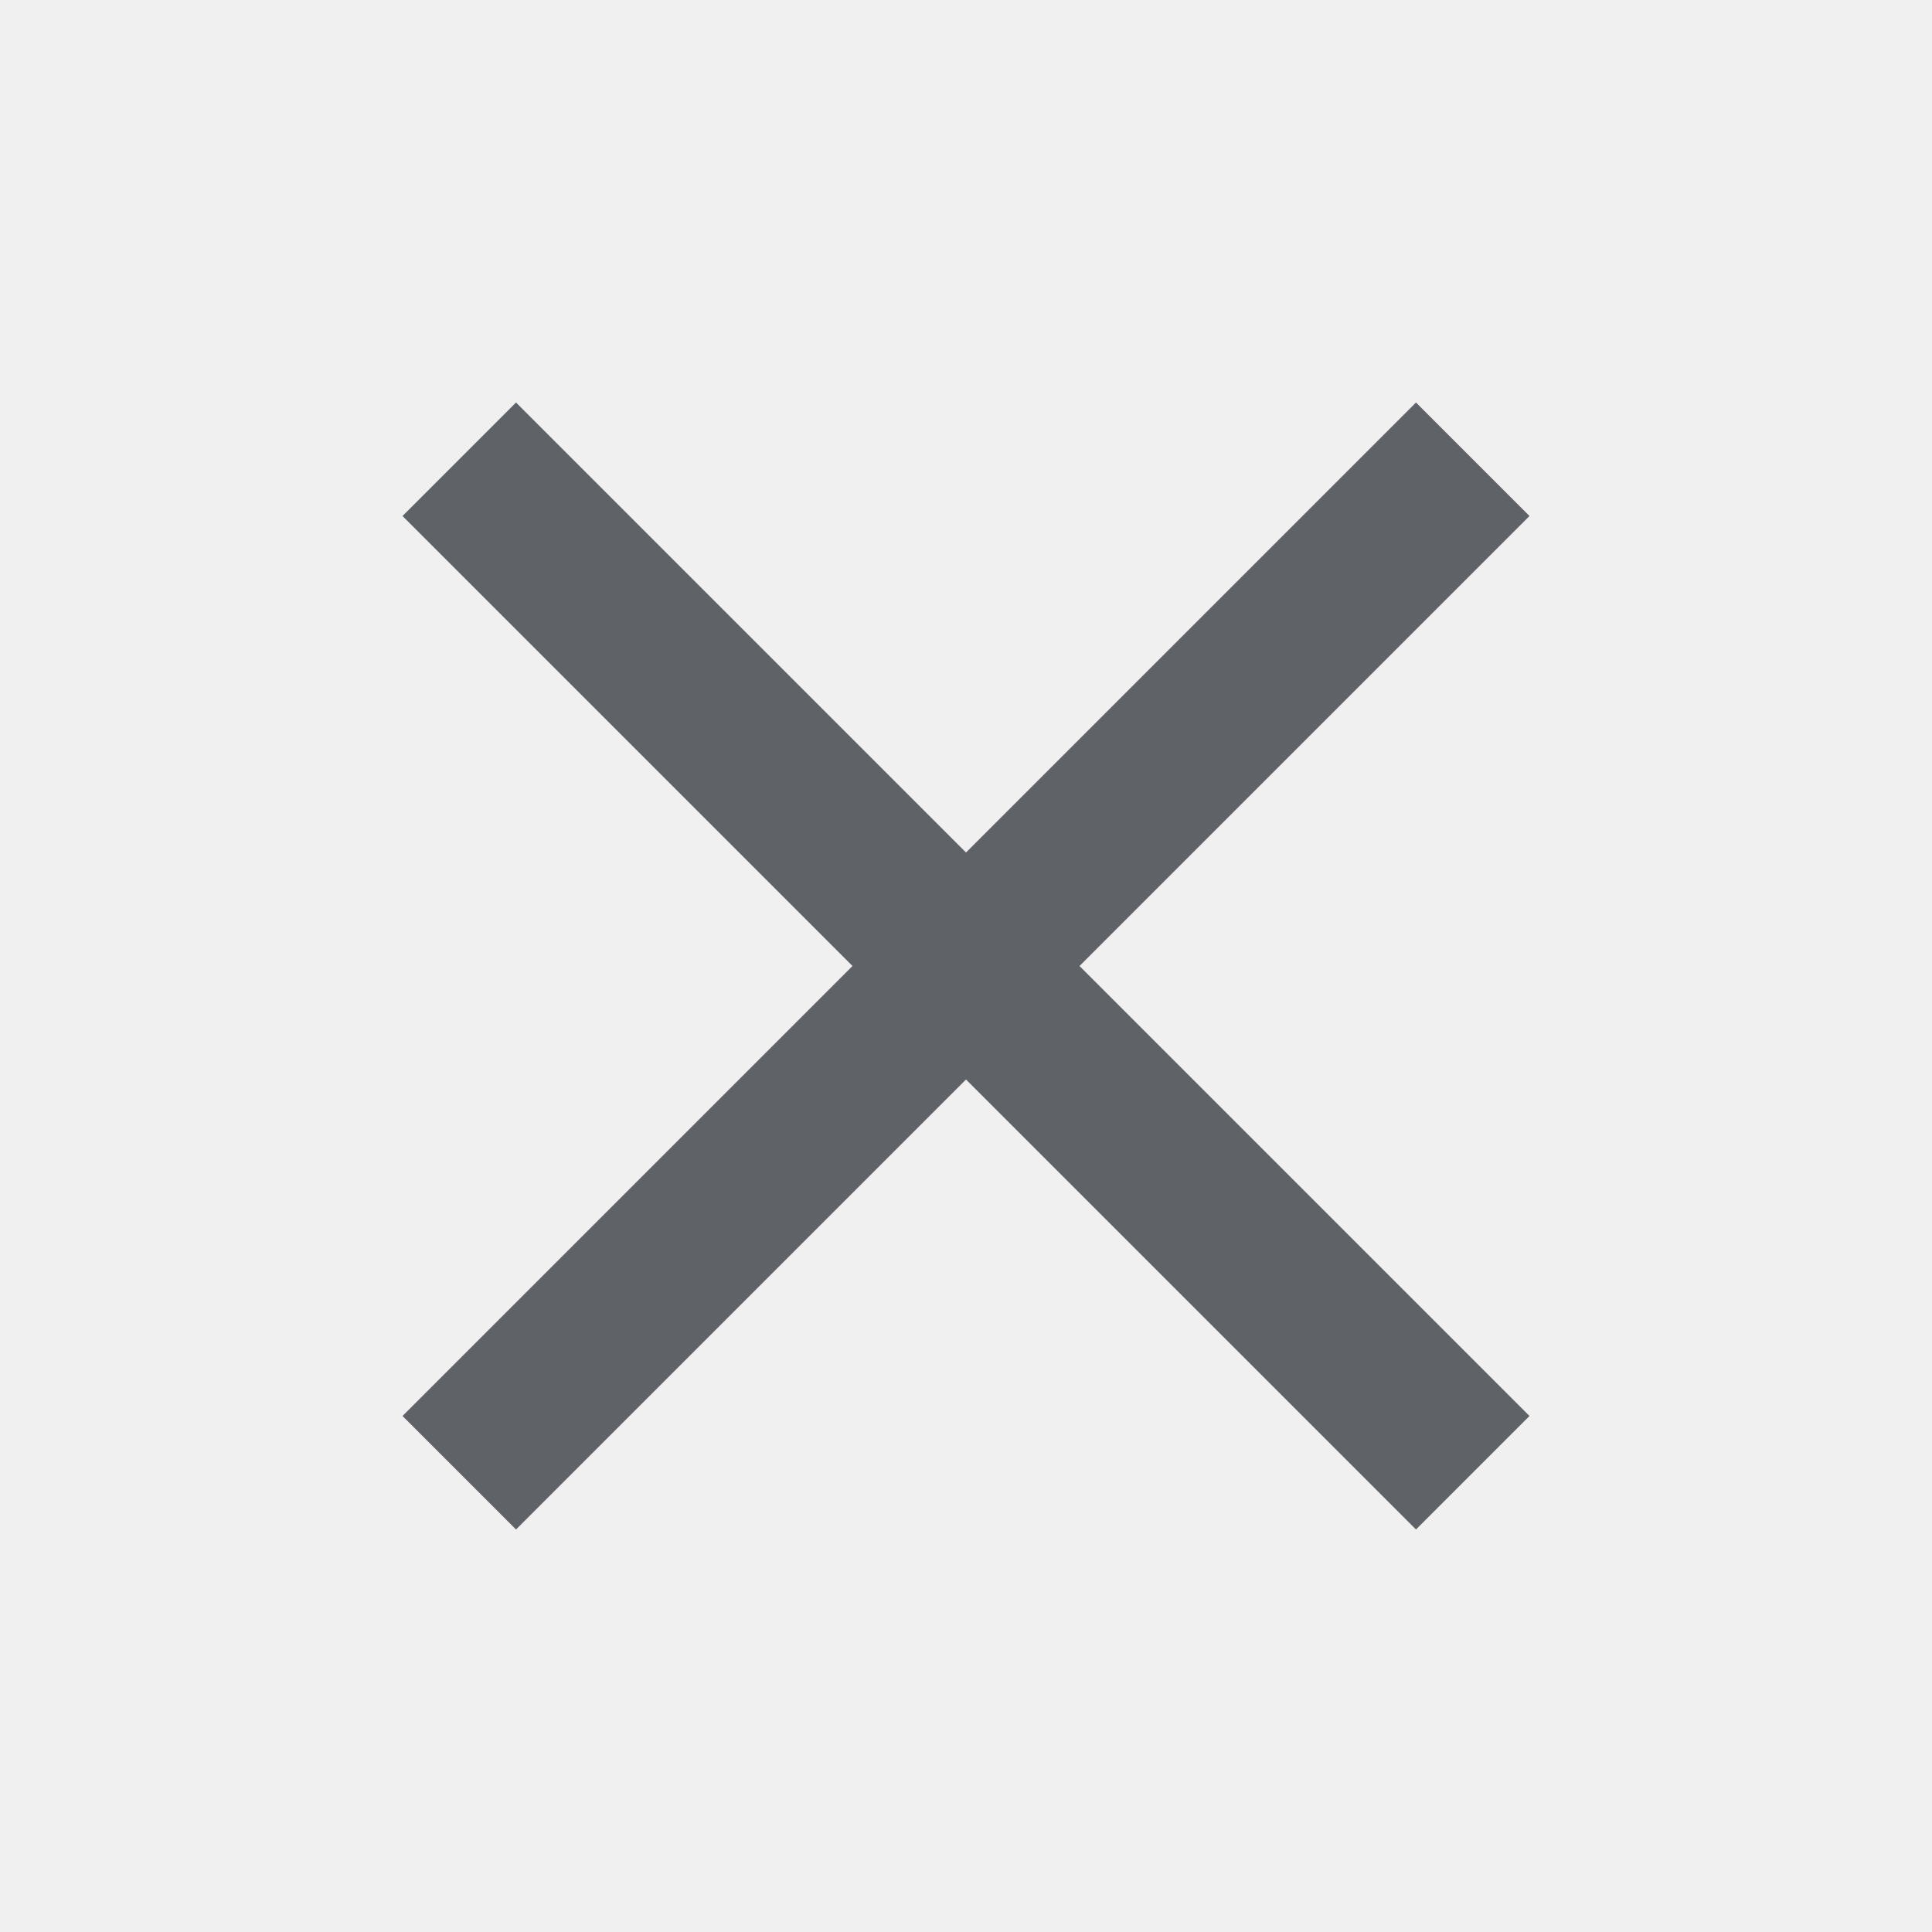
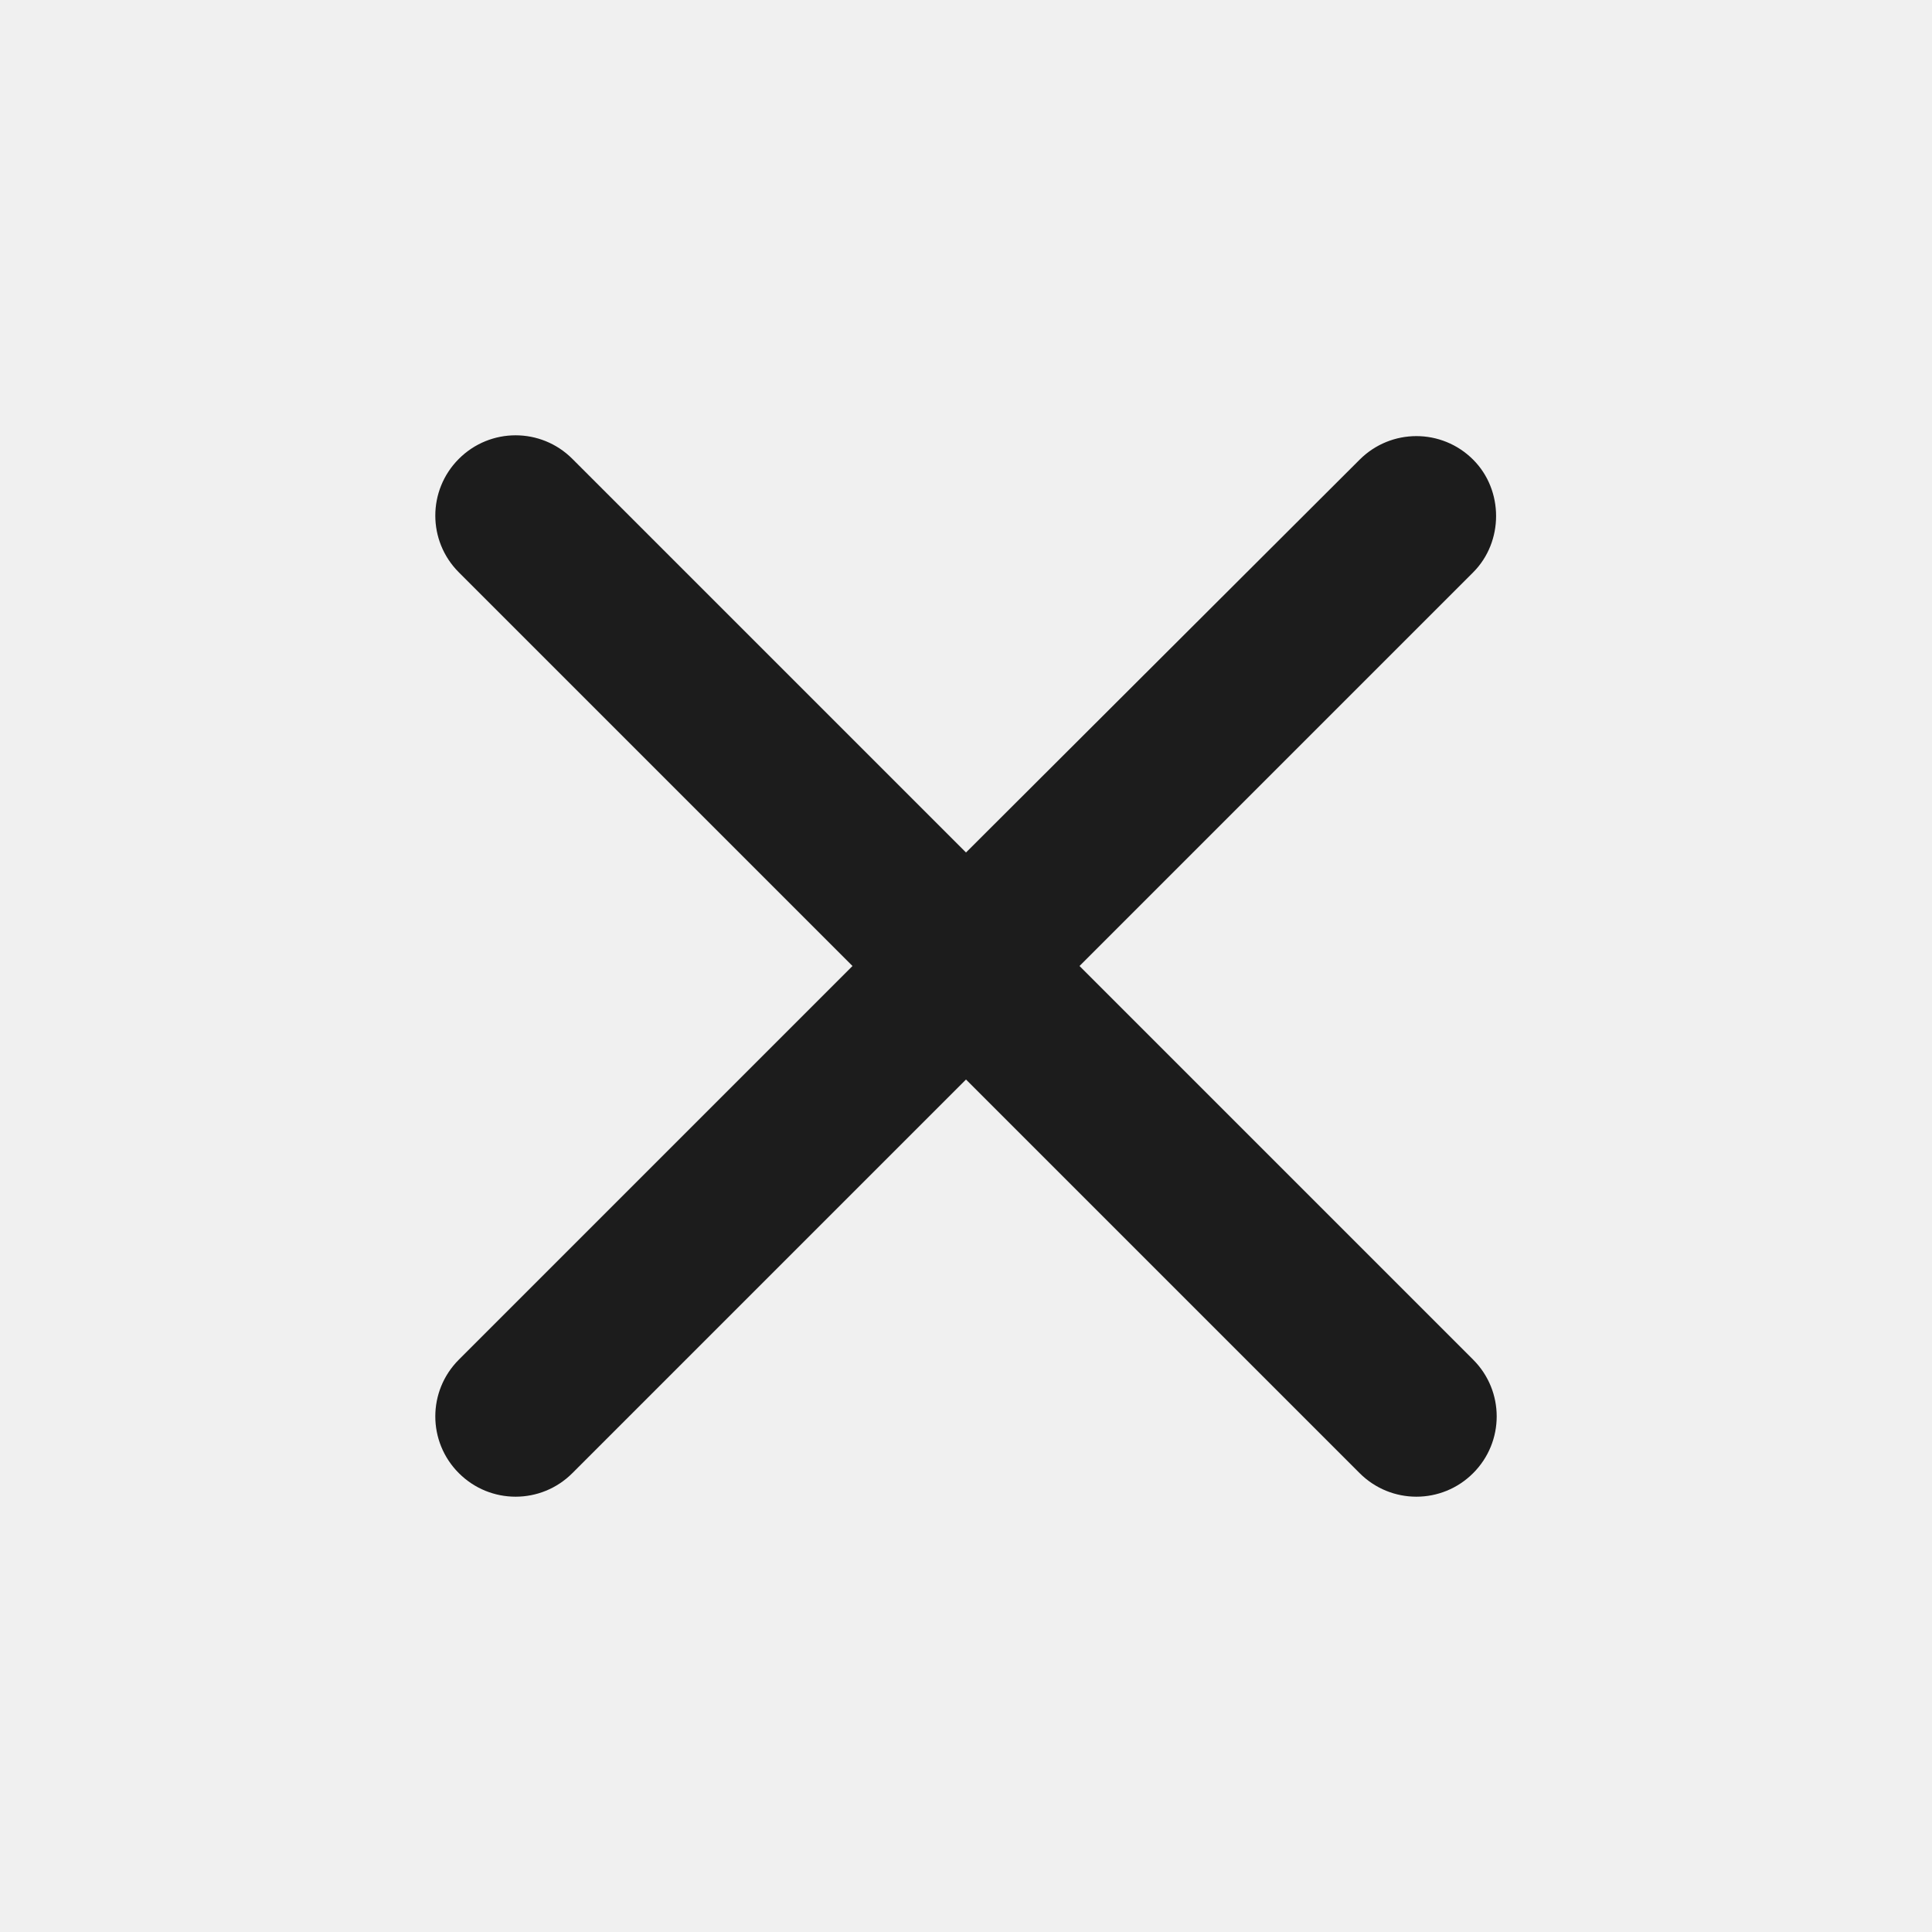
<svg xmlns="http://www.w3.org/2000/svg" width="24" height="24" viewBox="0 0 24 24" fill="none">
-   <path d="M19 6.41L17.59 5L12 10.59L6.41 5L5 6.41L10.59 12L5 17.59L6.41 19L12 13.41L17.59 19L19 17.59L13.41 12L19 6.41Z" fill="#5F6368" />
+   <g clip-path="url(#clip0_4_32)">
+     <path d="M18.3 5.71C17.91 5.32 17.28 5.32 16.89 5.71L12 10.59L7.11 5.7C6.72 5.31 6.09 5.31 5.7 5.7C5.31 6.09 5.31 6.72 5.7 7.11L10.59 12L5.7 16.89C5.31 17.28 5.31 17.91 5.7 18.3C6.09 18.69 6.72 18.69 7.11 18.3L12 13.41L16.89 18.3C17.28 18.69 17.91 18.69 18.3 18.3C18.69 17.91 18.69 17.28 18.3 16.89L13.41 12L18.3 7.11C18.68 6.73 18.68 6.09 18.3 5.71Z" fill="#1C1C1C" style="fill:#1C1C1C;fill:color(display-p3 0.11 0.11 0.11);fill-opacity:1;" />
+   </g>
+   <defs>
+     <clipPath id="clip0_4_32">
+       <rect width="24" height="24" fill="white" style="fill:white;fill-opacity:1;" />
+     </clipPath>
+   </defs>
</svg>
